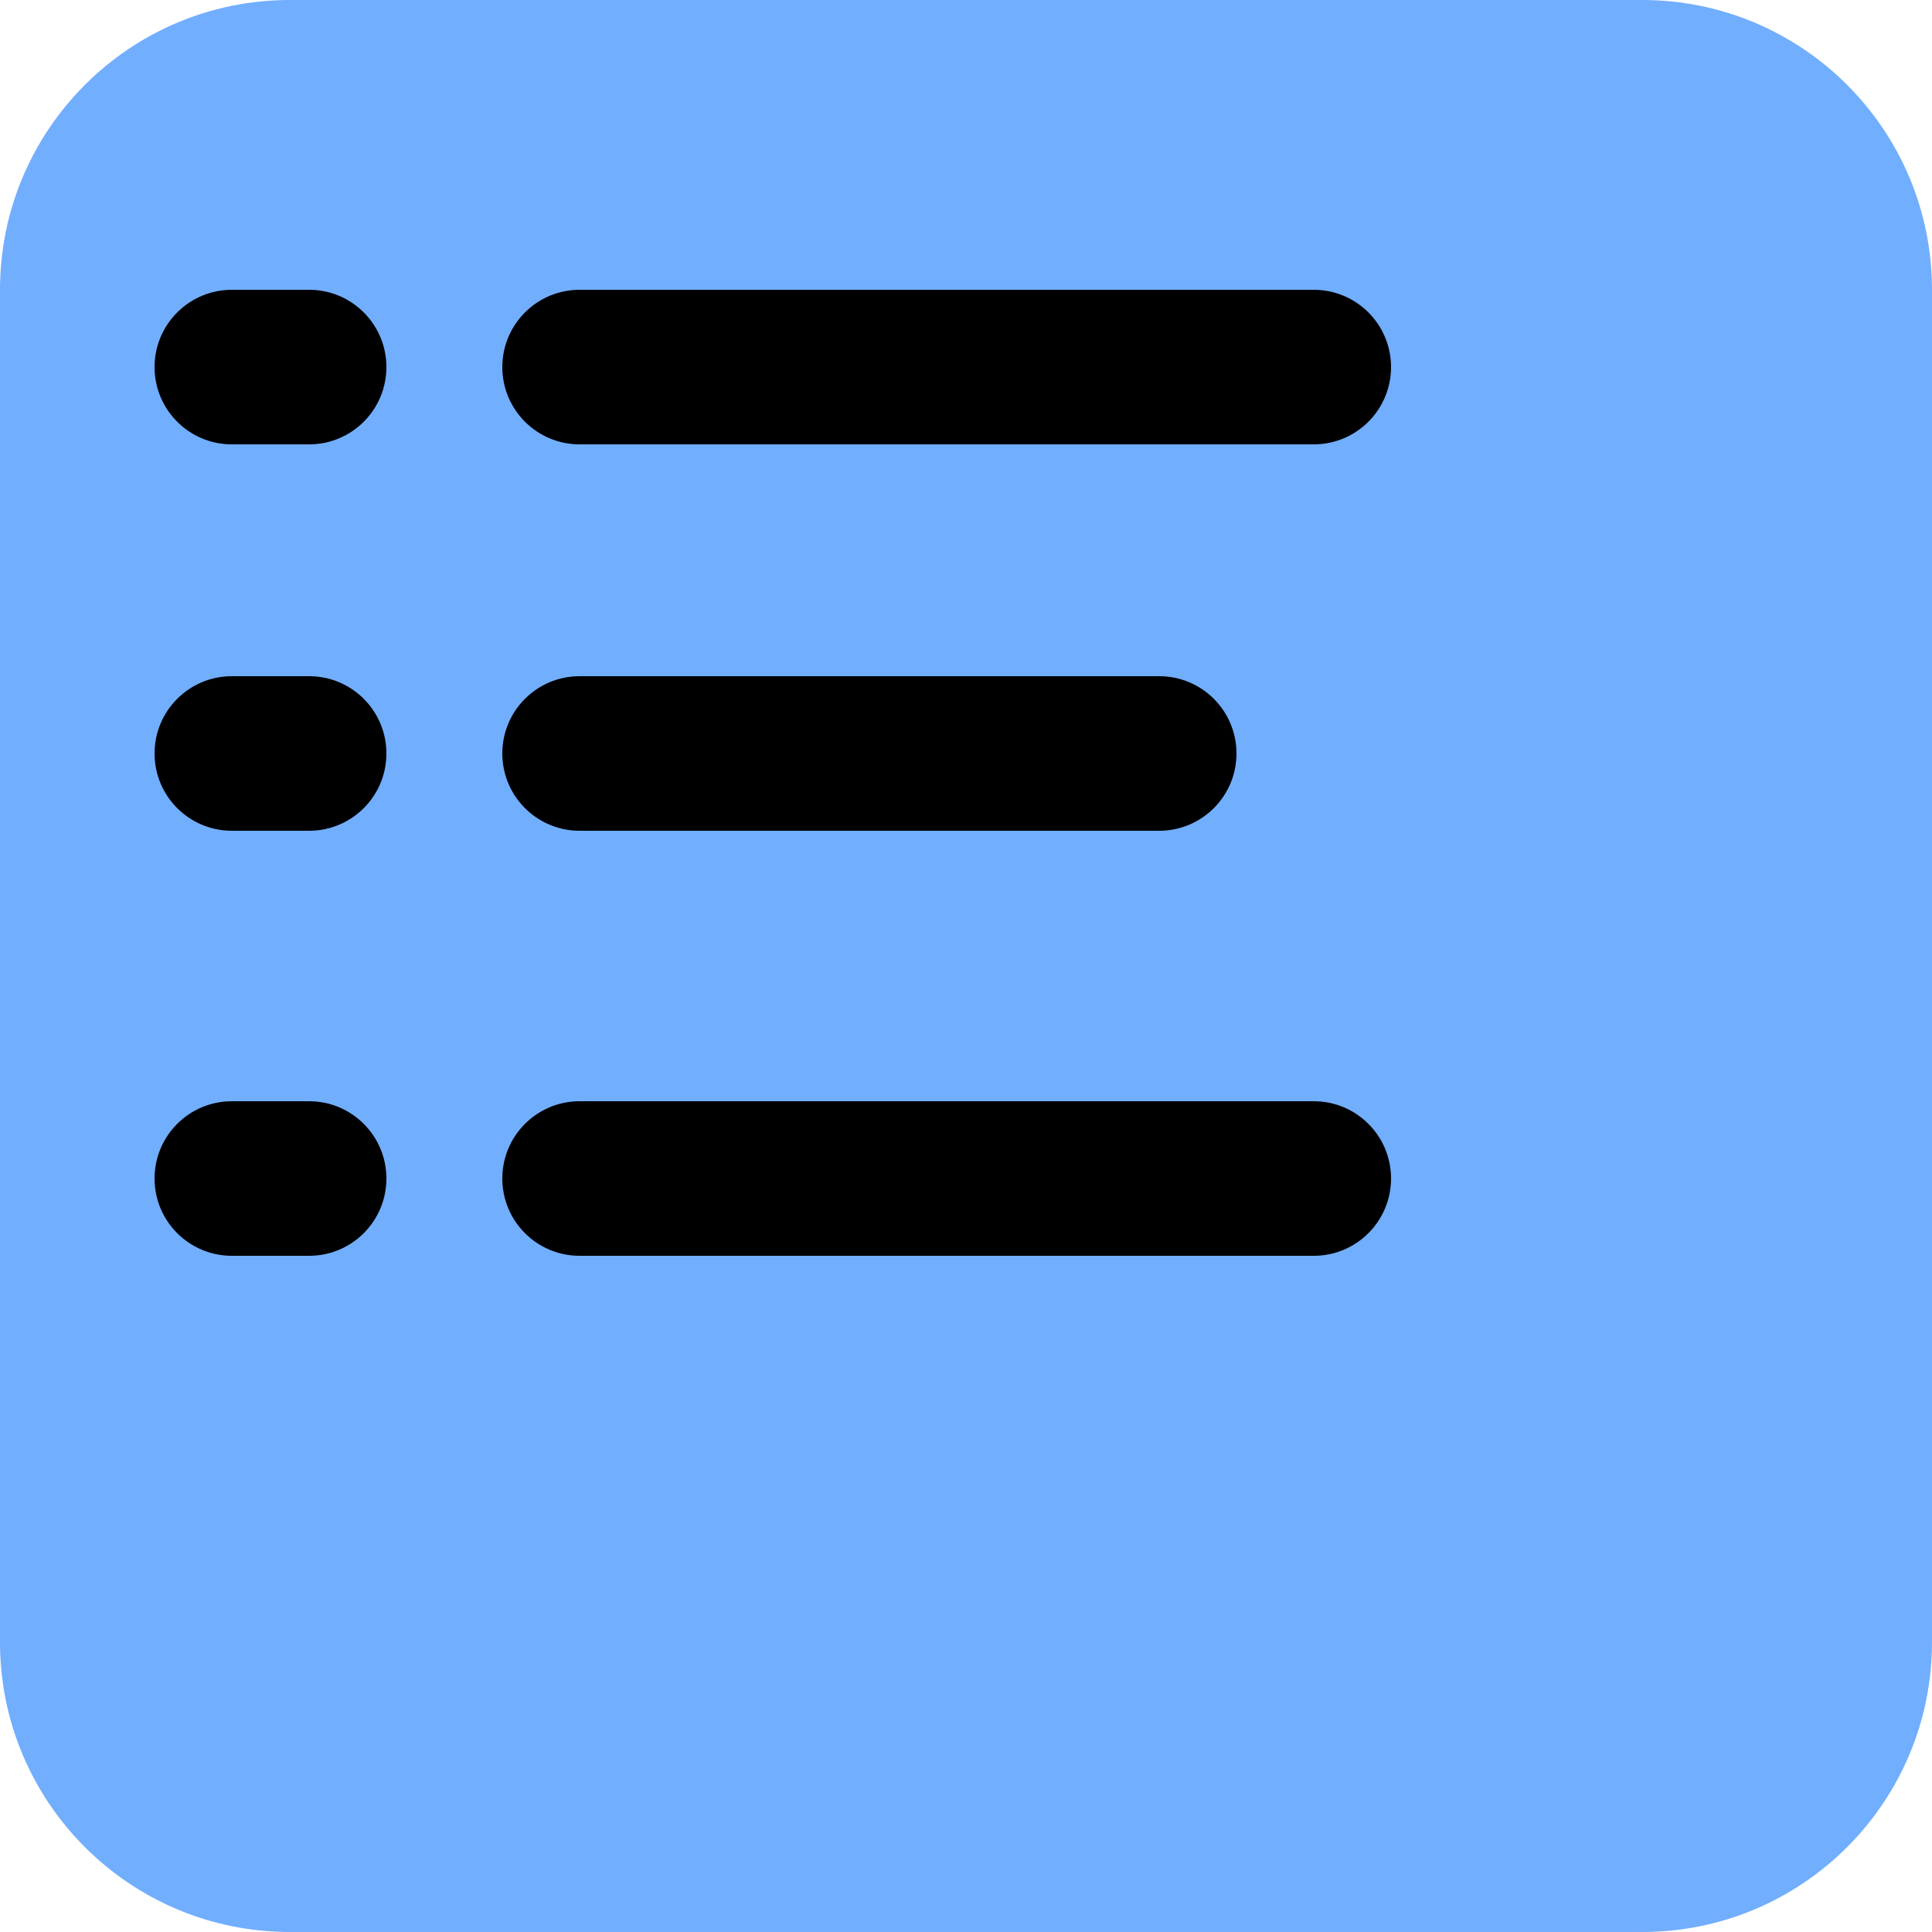
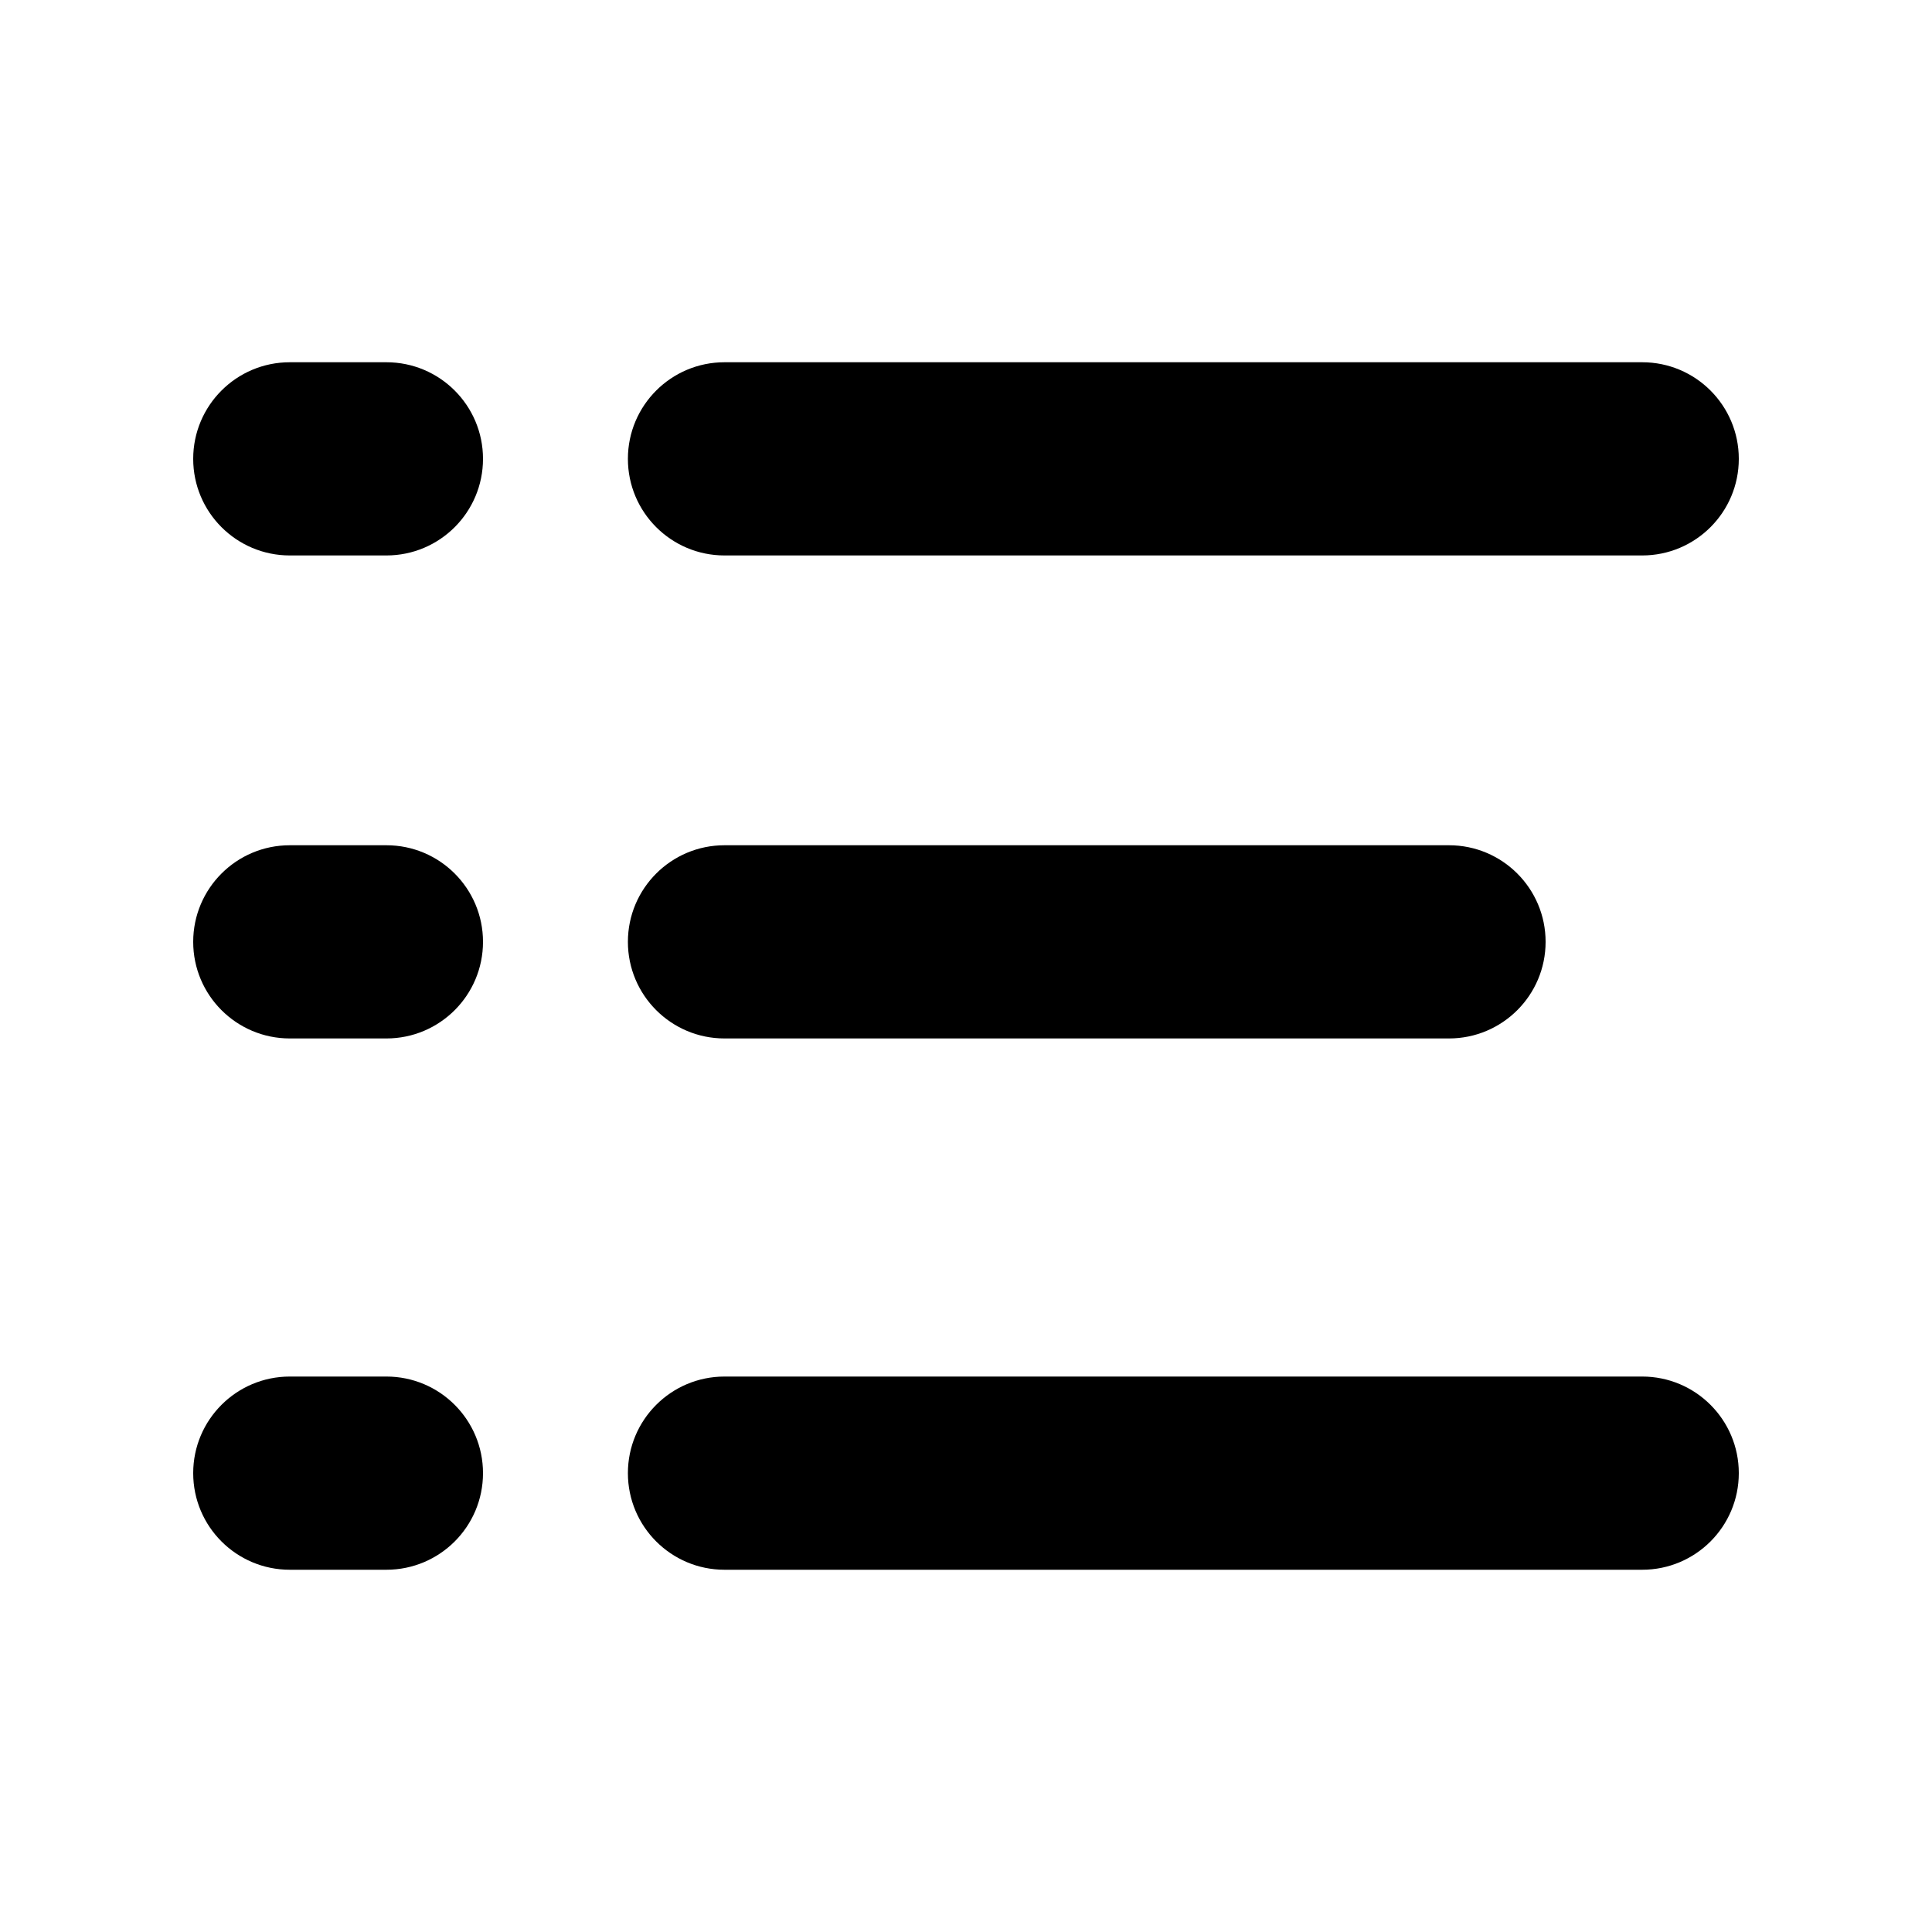
- <svg xmlns="http://www.w3.org/2000/svg" version="1.1" width="1000" height="1000">
-   <rect width="1000" height="1000" rx="150" ry="150" fill="#71aefe" />
-   <g transform="matrix(1,0,0,1,0,0)">
-     <svg version="1.1" width="800px" height="800px">
-       <svg fill="#000000" width="800px" height="800px" viewBox="0 0 200 200" data-name="Layer 1" id="Layer_1">
-         <path d="M75,57.5h95a10,10,0,0,0,0-20H75a10,10,0,0,0,0,20Zm-35-20H30a10,10,0,0,0,0,20H40a10,10,0,0,0,0-20Zm35,70h75a10,10,0,0,0,0-20H75a10,10,0,0,0,0,20Zm-35-20H30a10,10,0,0,0,0,20H40a10,10,0,0,0,0-20Zm130,55H75a10,10,0,0,0,0,20h95a10,10,0,0,0,0-20Zm-130,0H30a10,10,0,0,0,0,20H40a10,10,0,0,0,0-20Z" />
-       </svg>
-     </svg>
-   </g>
+ <svg xmlns="http://www.w3.org/2000/svg" version="1.1" width="800px" height="800px">
+   <svg fill="#000000" width="800px" height="800px" viewBox="0 0 200 200" data-name="Layer 1" id="SvgjsSvg1000">
+     <path d="M75,57.5h95a10,10,0,0,0,0-20H75a10,10,0,0,0,0,20Zm-35-20H30a10,10,0,0,0,0,20H40a10,10,0,0,0,0-20Zm35,70h75a10,10,0,0,0,0-20H75a10,10,0,0,0,0,20Zm-35-20H30a10,10,0,0,0,0,20H40a10,10,0,0,0,0-20Zm130,55H75a10,10,0,0,0,0,20h95a10,10,0,0,0,0-20Zm-130,0H30a10,10,0,0,0,0,20H40a10,10,0,0,0,0-20Z" />
+   </svg>
+   <style>@media (prefers-color-scheme: light) { :root { filter: none; } }
+ @media (prefers-color-scheme: dark) { :root { filter: invert(100%); } }
+ </style>
</svg>
